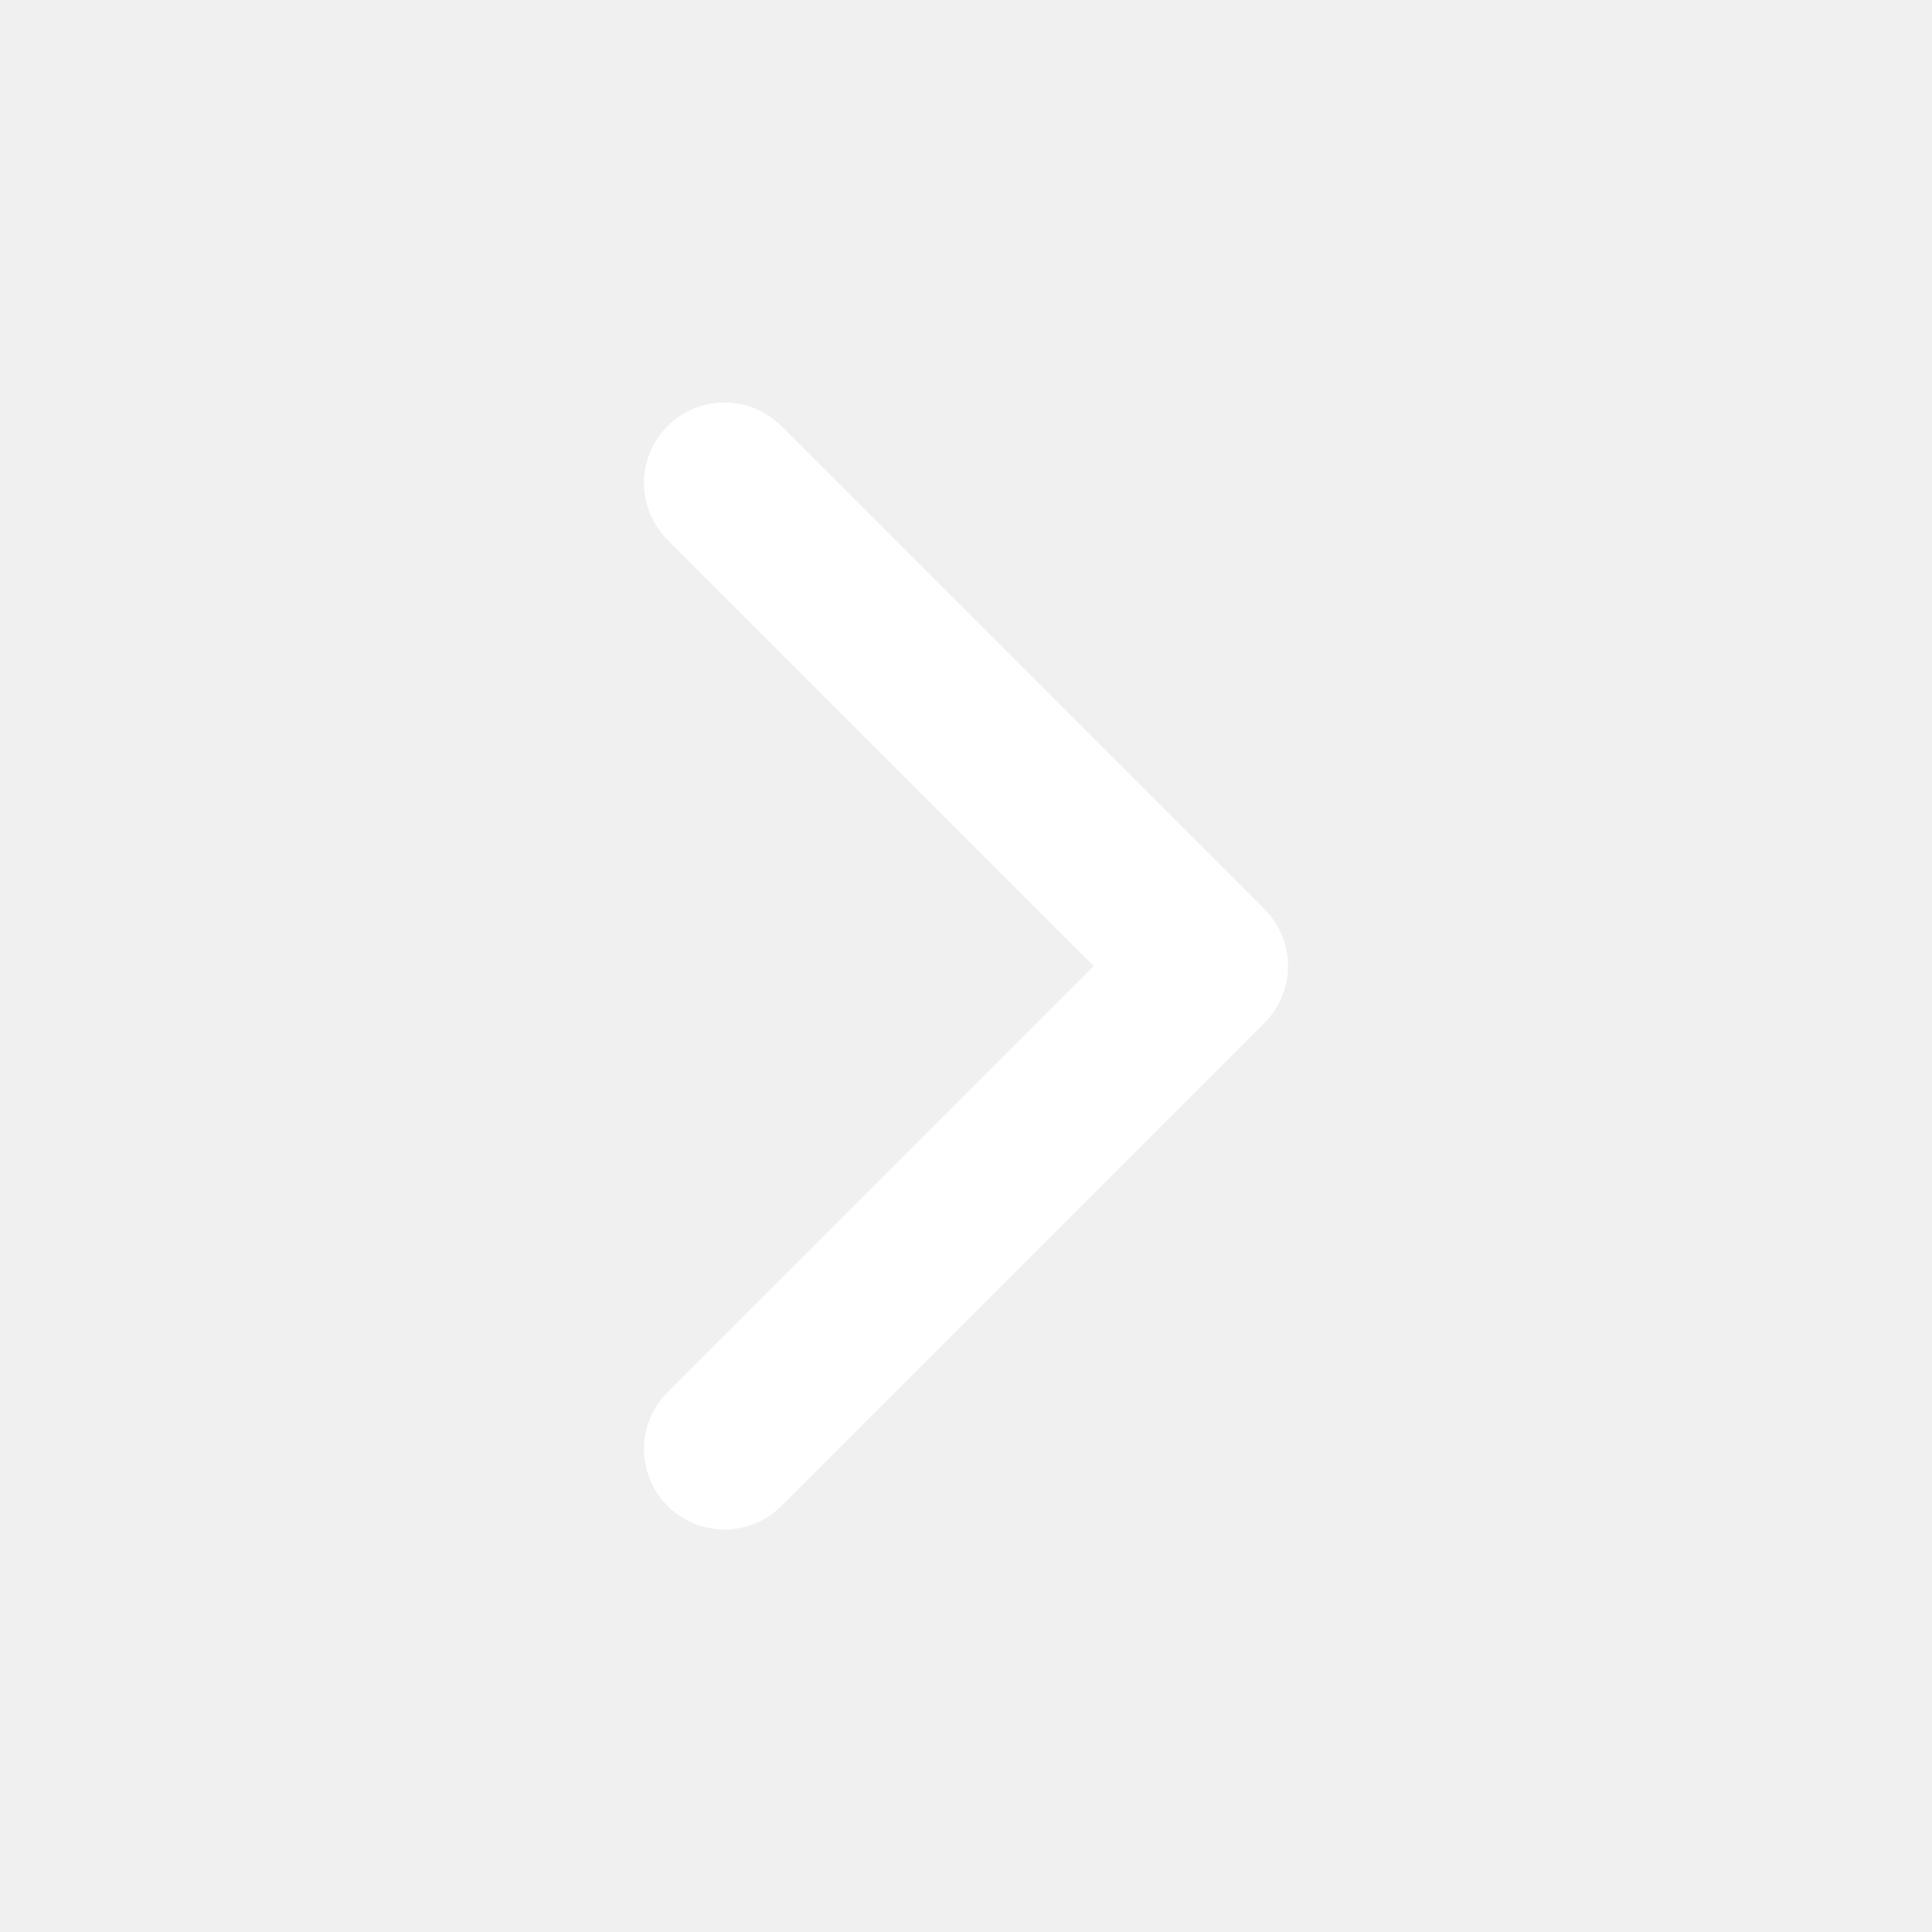
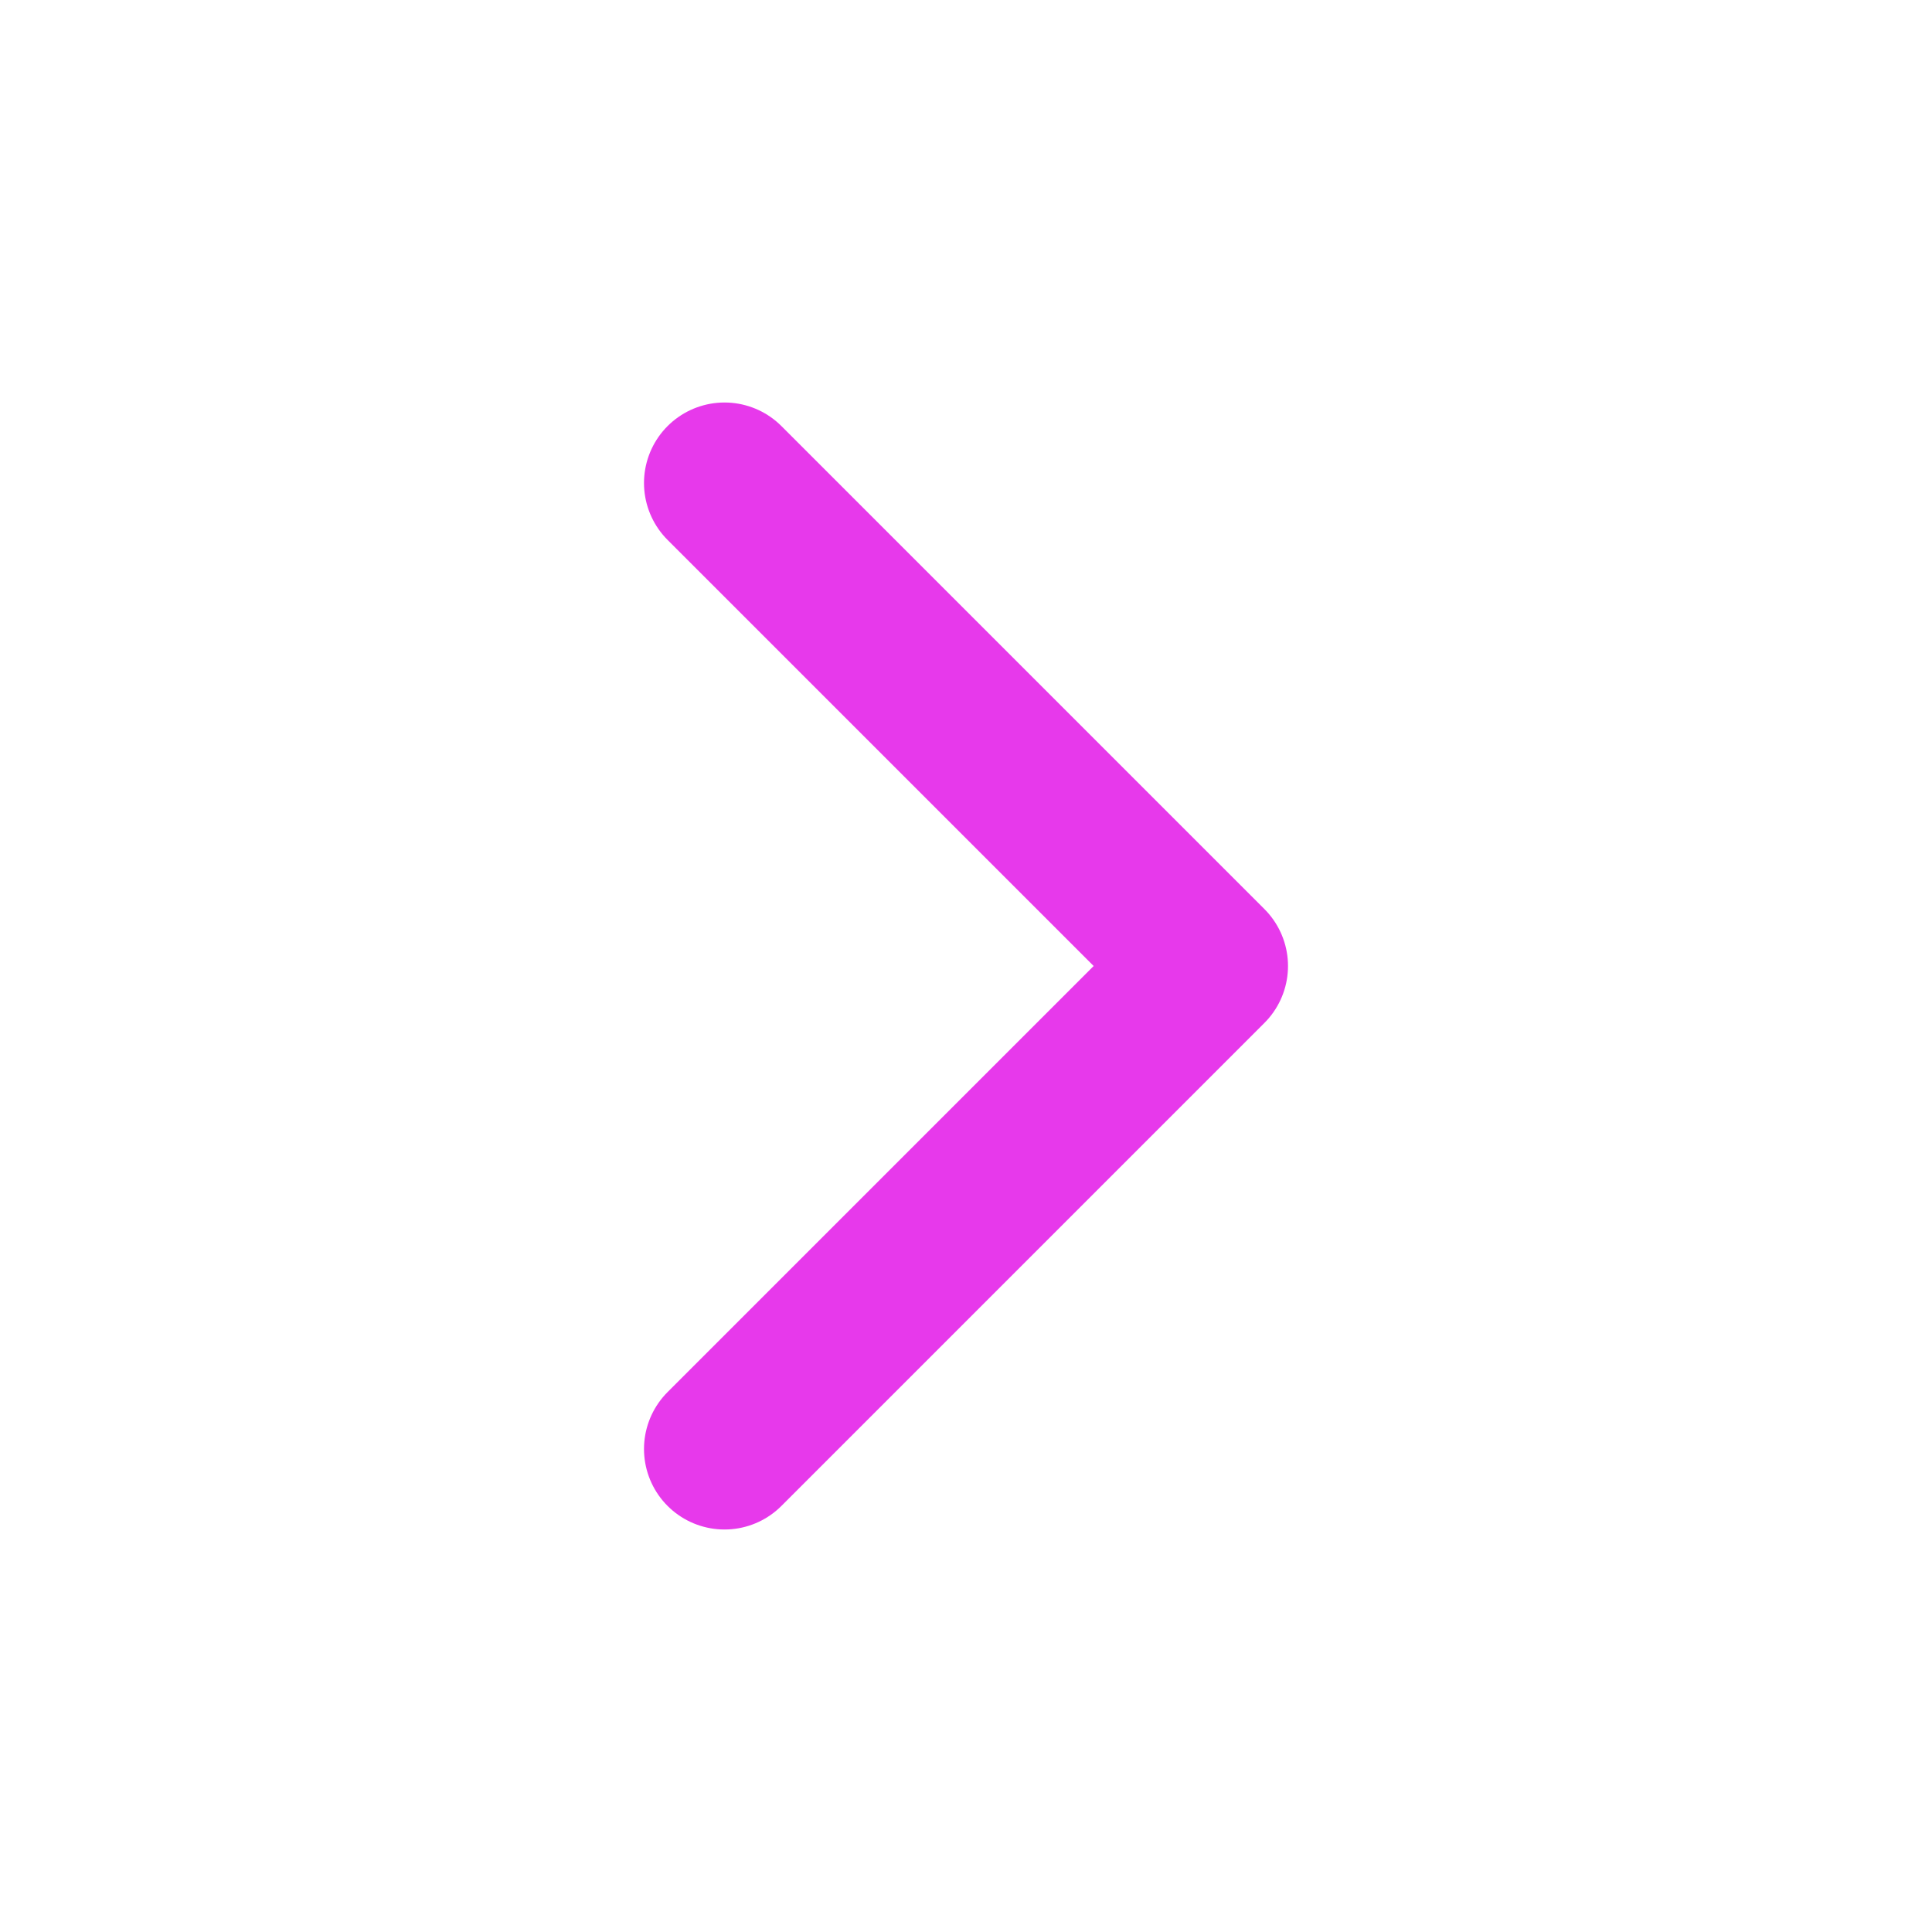
<svg xmlns="http://www.w3.org/2000/svg" width="24" height="24" viewBox="0 0 24 24" fill="none">
-   <path d="M9 6L15 12L9 18" stroke="white" stroke-width="2" stroke-linecap="round" stroke-linejoin="round" />
+   <rect width="24" height="24" fill="white" />
+   <path d="M9 6L15 12L9 18" stroke="#E739EB" stroke-width="2" stroke-linecap="round" stroke-linejoin="round" />
</svg>
